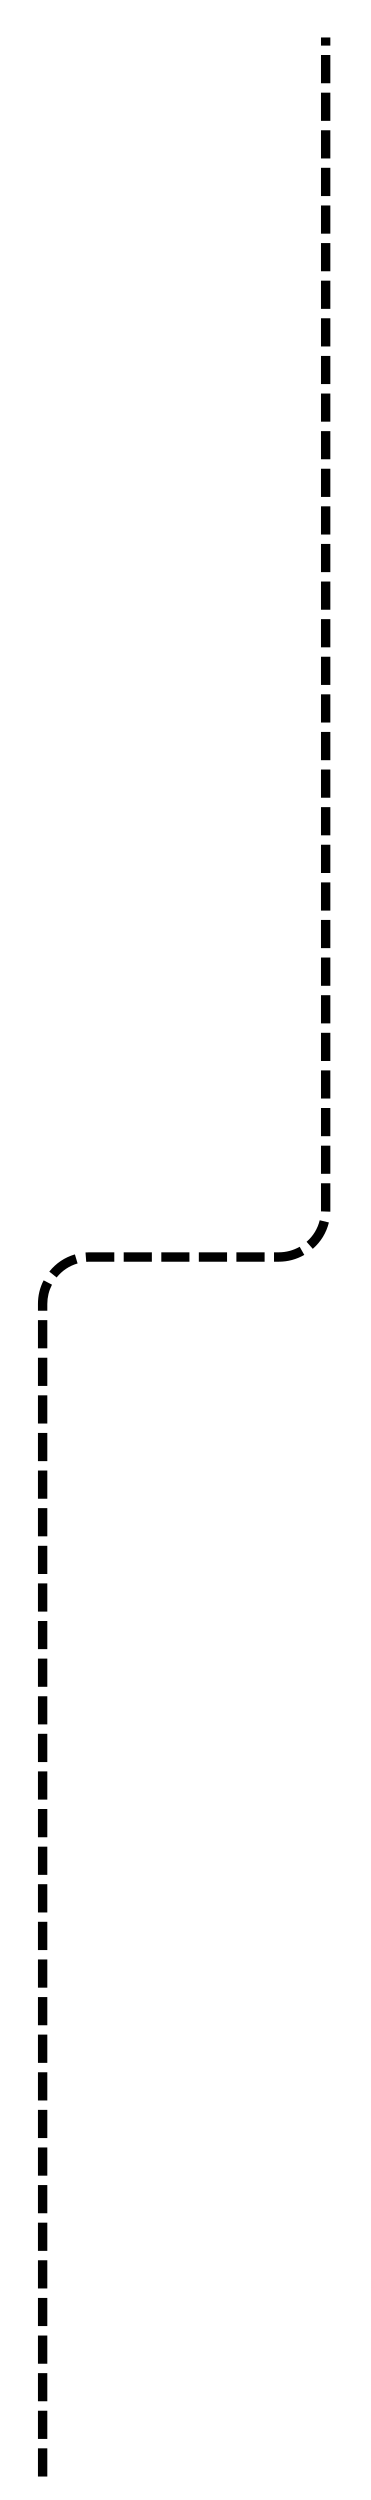
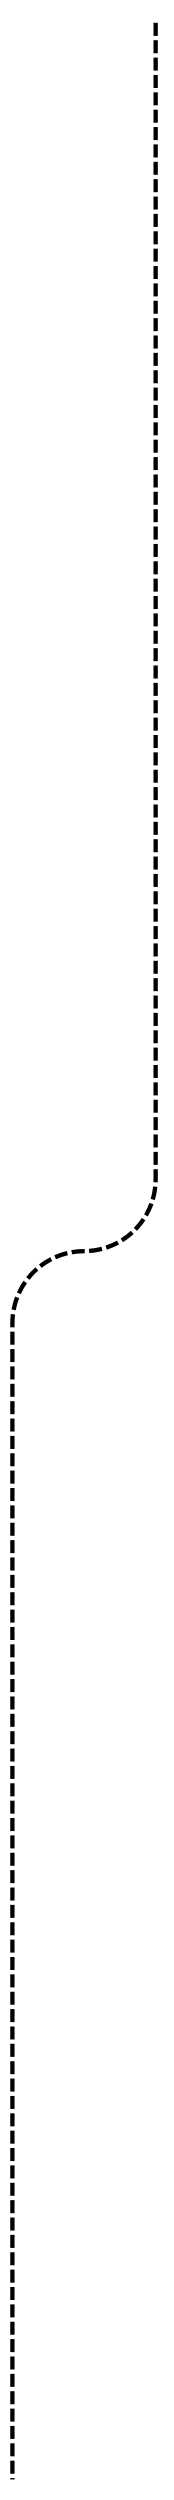
- <svg xmlns="http://www.w3.org/2000/svg" width="40" zoomAndPan="magnify" viewBox="0 0 30 202.5" height="270" preserveAspectRatio="xMidYMid meet" version="1.0">
-   <defs>
-     <clipPath id="c47e385746">
-       <path d="M 0.035 0 L 29.961 0 L 29.961 202 L 0.035 202 Z M 0.035 0 " clip-rule="nonzero" />
-     </clipPath>
-     <clipPath id="e247974e78">
-       <path d="M 1.648 0 L 27.832 0 L 27.832 202 L 1.648 202 Z M 1.648 0 " clip-rule="nonzero" />
-     </clipPath>
-   </defs>
-   <g clip-path="url(#c47e385746)">
-     <path fill="none" d="M 0.035 0 L 29.965 0 L 29.965 209.484 L 0.035 209.484 Z M 0.035 0 " fill-opacity="1" fill-rule="nonzero" />
-     <path fill="none" d="M 0.035 0 L 29.965 0 L 29.965 202 L 0.035 202 Z M 0.035 0 " fill-opacity="1" fill-rule="nonzero" />
-     <path fill="none" d="M 0.035 0 L 29.965 0 L 29.965 202 L 0.035 202 Z M 0.035 0 " fill-opacity="1" fill-rule="nonzero" />
-   </g>
-   <g clip-path="url(#e247974e78)">
-     <rect x="-3" width="36" fill="none" y="-20.25" height="243" fill-opacity="1" />
-     <rect x="-3" width="36" fill="none" y="-20.25" height="243" fill-opacity="1" />
-     <rect x="-3" width="36" fill="none" y="-20.25" height="243" fill-opacity="1" />
-   </g>
-   <path fill="#000000" d="M 3.074 200.598 L 3.074 198.316 L 3.832 198.316 L 3.832 200.598 Z M 3.074 197.551 L 3.074 195.27 L 3.832 195.27 L 3.832 197.551 Z M 3.074 194.504 L 3.074 192.223 L 3.832 192.223 L 3.832 194.504 Z M 3.074 191.461 L 3.074 189.176 L 3.832 189.176 L 3.832 191.461 Z M 3.074 188.414 L 3.074 186.133 L 3.832 186.133 L 3.832 188.414 Z M 3.074 185.367 L 3.074 183.082 L 3.832 183.082 L 3.832 185.367 Z M 3.074 182.32 L 3.074 180.035 L 3.832 180.035 L 3.832 182.32 Z M 3.074 179.277 L 3.074 176.988 L 3.832 176.988 L 3.832 179.277 Z M 3.074 176.23 L 3.074 173.945 L 3.832 173.945 L 3.832 176.23 Z M 3.074 173.184 L 3.074 170.898 L 3.832 170.898 L 3.832 173.184 Z M 3.074 170.137 L 3.074 167.852 L 3.832 167.852 L 3.832 170.137 Z M 3.074 167.094 L 3.074 164.805 L 3.832 164.805 L 3.832 167.094 Z M 3.074 164.047 L 3.074 161.762 L 3.832 161.762 L 3.832 164.047 Z M 3.074 161 L 3.074 158.715 L 3.832 158.715 L 3.832 161 Z M 3.074 157.953 L 3.074 155.668 L 3.832 155.668 L 3.832 157.953 Z M 3.074 154.91 L 3.074 152.621 L 3.832 152.621 L 3.832 154.91 Z M 3.074 151.863 L 3.074 149.578 L 3.832 149.578 L 3.832 151.863 Z M 3.074 148.816 L 3.074 146.531 L 3.832 146.531 L 3.832 148.816 Z M 3.074 145.77 L 3.074 143.484 L 3.832 143.484 L 3.832 145.77 Z M 3.074 142.727 L 3.074 140.438 L 3.832 140.438 L 3.832 142.727 Z M 3.074 139.676 L 3.074 137.395 L 3.832 137.395 L 3.832 139.676 Z M 3.074 136.629 L 3.074 134.348 L 3.832 134.348 L 3.832 136.629 Z M 3.074 133.582 L 3.074 131.301 L 3.832 131.301 L 3.832 133.582 Z M 3.074 130.539 L 3.074 128.254 L 3.832 128.254 L 3.832 130.539 Z M 3.074 127.492 L 3.074 125.211 L 3.832 125.211 L 3.832 127.492 Z M 3.074 124.445 L 3.074 122.16 L 3.832 122.16 L 3.832 124.445 Z M 3.074 121.398 L 3.074 119.113 L 3.832 119.113 L 3.832 121.398 Z M 3.074 118.352 L 3.074 116.066 L 3.832 116.066 L 3.832 118.352 Z M 3.074 115.309 L 3.074 113.023 L 3.832 113.023 L 3.832 115.309 Z M 3.074 112.262 L 3.074 109.977 L 3.832 109.977 L 3.832 112.262 Z M 3.074 109.215 L 3.074 106.93 L 3.832 106.93 L 3.832 109.215 Z M 3.074 106.168 L 3.074 105.625 C 3.074 104.949 3.223 104.309 3.535 103.707 L 4.211 104.059 C 3.961 104.547 3.832 105.07 3.832 105.625 L 3.832 106.168 Z M 3.992 103 C 4.543 102.316 5.234 101.852 6.066 101.605 L 6.285 102.34 C 5.602 102.539 5.035 102.922 4.586 103.477 Z M 6.926 101.449 C 7.035 101.441 7.148 101.438 7.254 101.438 L 9.258 101.438 L 9.258 102.199 L 7.254 102.199 C 7.168 102.199 7.074 102.203 6.984 102.207 Z M 10.02 101.438 L 12.301 101.438 L 12.301 102.199 L 10.02 102.199 Z M 13.066 101.438 L 15.344 101.438 L 15.344 102.199 L 13.066 102.199 Z M 16.105 101.438 L 18.391 101.438 L 18.391 102.199 L 16.105 102.199 Z M 19.148 101.438 L 21.434 101.438 L 21.434 102.199 L 19.148 102.199 Z M 22.195 101.438 L 22.578 101.438 C 23.18 101.438 23.75 101.285 24.273 100.988 L 24.648 101.648 C 24.008 102.012 23.316 102.199 22.578 102.199 L 22.195 102.199 Z M 24.832 100.586 C 25.375 100.113 25.727 99.527 25.898 98.84 L 26.641 99.02 C 26.43 99.867 25.996 100.578 25.336 101.156 Z M 26 98.121 C 26 98.082 26 98.047 26 98.008 L 26 95.844 L 26.758 95.844 L 26.758 98.008 C 26.758 98.055 26.758 98.102 26.758 98.148 Z M 26 95.078 L 26 92.797 L 26.758 92.797 L 26.758 95.078 Z M 26 92.031 L 26 89.75 L 26.758 89.75 L 26.758 92.031 Z M 26 88.984 L 26 86.703 L 26.758 86.703 L 26.758 88.984 Z M 26 85.941 L 26 83.656 L 26.758 83.656 L 26.758 85.941 Z M 26 82.895 L 26 80.609 L 26.758 80.609 L 26.758 82.895 Z M 26 79.848 L 26 77.562 L 26.758 77.562 L 26.758 79.848 Z M 26 76.801 L 26 74.516 L 26.758 74.516 L 26.758 76.801 Z M 26 73.758 L 26 71.473 L 26.758 71.473 L 26.758 73.758 Z M 26 70.711 L 26 68.426 L 26.758 68.426 L 26.758 70.711 Z M 26 67.664 L 26 65.379 L 26.758 65.379 L 26.758 67.664 Z M 26 64.617 L 26 62.332 L 26.758 62.332 L 26.758 64.617 Z M 26 61.574 L 26 59.289 L 26.758 59.289 L 26.758 61.574 Z M 26 58.527 L 26 56.242 L 26.758 56.242 L 26.758 58.527 Z M 26 55.48 L 26 53.195 L 26.758 53.195 L 26.758 55.48 Z M 26 52.434 L 26 50.148 L 26.758 50.148 L 26.758 52.434 Z M 26 49.391 L 26 47.105 L 26.758 47.105 L 26.758 49.391 Z M 26 46.344 L 26 44.059 L 26.758 44.059 L 26.758 46.344 Z M 26 43.297 L 26 41.012 L 26.758 41.012 L 26.758 43.297 Z M 26 40.25 L 26 37.965 L 26.758 37.965 L 26.758 40.25 Z M 26 37.203 L 26 34.922 L 26.758 34.922 L 26.758 37.203 Z M 26 34.156 L 26 31.875 L 26.758 31.875 L 26.758 34.156 Z M 26 31.109 L 26 28.828 L 26.758 28.828 L 26.758 31.109 Z M 26 28.062 L 26 25.781 L 26.758 25.781 L 26.758 28.062 Z M 26 25.02 L 26 22.734 L 26.758 22.734 L 26.758 25.02 Z M 26 21.973 L 26 19.688 L 26.758 19.688 L 26.758 21.973 Z M 26 18.926 L 26 16.641 L 26.758 16.641 L 26.758 18.926 Z M 26 15.879 L 26 13.594 L 26.758 13.594 L 26.758 15.879 Z M 26 12.836 L 26 10.551 L 26.758 10.551 L 26.758 12.836 Z M 26 9.789 L 26 7.504 L 26.758 7.504 L 26.758 9.789 Z M 26 6.742 L 26 4.457 L 26.758 4.457 L 26.758 6.742 Z M 26 3.695 L 26 3.035 L 26.758 3.035 L 26.758 3.695 Z M 26 3.695 " fill-opacity="1" fill-rule="nonzero" />
+ <svg xmlns="http://www.w3.org/2000/svg" width="40" zoomAndPan="magnify" viewBox="0 0 30 432" height="576" preserveAspectRatio="xMidYMid meet" version="1.0">
+   <path fill="#000000" d="M 27.27 3.945 L 27.27 6.195 L 26.523 6.195 L 26.523 3.945 Z M 27.27 6.949 L 27.27 9.199 L 26.523 9.199 L 26.523 6.949 Z M 27.27 9.949 L 27.27 12.199 L 26.523 12.199 L 26.523 9.949 Z M 27.27 12.949 L 27.27 15.203 L 26.523 15.203 L 26.523 12.949 Z M 27.27 15.953 L 27.27 18.203 L 26.523 18.203 L 26.523 15.953 Z M 27.27 18.953 L 27.27 21.203 L 26.523 21.203 L 26.523 18.953 Z M 27.27 21.953 L 27.27 24.207 L 26.523 24.207 L 26.523 21.953 Z M 27.27 24.957 L 27.27 27.207 L 26.523 27.207 L 26.523 24.957 Z M 27.27 27.957 L 27.27 30.207 L 26.523 30.207 L 26.523 27.957 Z M 27.27 30.957 L 27.27 33.211 L 26.523 33.211 L 26.523 30.957 Z M 27.27 33.961 L 27.27 36.211 L 26.523 36.211 L 26.523 33.961 Z M 27.27 36.961 L 27.27 39.211 L 26.523 39.211 L 26.523 36.961 Z M 27.27 39.961 L 27.27 42.215 L 26.523 42.215 L 26.523 39.961 Z M 27.27 42.965 L 27.27 45.215 L 26.523 45.215 L 26.523 42.965 Z M 27.27 45.965 L 27.27 48.215 L 26.523 48.215 L 26.523 45.965 Z M 27.27 48.969 L 27.27 51.219 L 26.523 51.219 L 26.523 48.969 Z M 27.27 51.969 L 27.27 54.219 L 26.523 54.219 L 26.523 51.969 Z M 27.27 54.969 L 27.27 57.223 L 26.523 57.223 L 26.523 54.969 Z M 27.27 57.973 L 27.27 60.223 L 26.523 60.223 L 26.523 57.973 Z M 27.27 60.973 L 27.27 63.223 L 26.523 63.223 L 26.523 60.973 Z M 27.27 63.973 L 27.27 66.227 L 26.523 66.227 L 26.523 63.973 Z M 27.27 66.977 L 27.27 69.227 L 26.523 69.227 L 26.523 66.977 Z M 27.27 69.977 L 27.27 72.227 L 26.523 72.227 L 26.523 69.977 Z M 27.27 72.977 L 27.27 75.23 L 26.523 75.23 L 26.523 72.977 Z M 27.27 75.98 L 27.27 78.23 L 26.523 78.23 L 26.523 75.98 Z M 27.27 78.98 L 27.27 81.23 L 26.523 81.23 L 26.523 78.98 Z M 27.27 81.984 L 27.27 84.234 L 26.523 84.234 L 26.523 81.984 Z M 27.27 84.984 L 27.27 87.234 L 26.523 87.234 L 26.523 84.984 Z M 27.27 87.984 L 27.27 90.238 L 26.523 90.238 L 26.523 87.984 Z M 27.27 90.988 L 27.27 93.238 L 26.523 93.238 L 26.523 90.988 Z M 27.27 93.988 L 27.27 96.238 L 26.523 96.238 L 26.523 93.988 Z M 27.27 96.988 L 27.27 99.242 L 26.523 99.242 L 26.523 96.988 Z M 27.27 99.992 L 27.27 102.242 L 26.523 102.242 L 26.523 99.992 Z M 27.27 102.992 L 27.27 105.242 L 26.523 105.242 L 26.523 102.992 Z M 27.27 105.992 L 27.27 108.246 L 26.523 108.246 L 26.523 105.992 Z M 27.27 108.996 L 27.27 111.246 L 26.523 111.246 L 26.523 108.996 Z M 27.27 111.996 L 27.27 114.246 L 26.523 114.246 L 26.523 111.996 Z M 27.27 114.996 L 27.27 117.25 L 26.523 117.25 L 26.523 114.996 Z M 27.27 118 L 27.27 120.25 L 26.523 120.25 L 26.523 118 Z M 27.27 121 L 27.27 123.25 L 26.523 123.25 L 26.523 121 Z M 27.27 124.004 L 27.27 126.254 L 26.523 126.254 L 26.523 124.004 Z M 27.27 127.004 L 27.27 129.254 L 26.523 129.254 L 26.523 127.004 Z M 27.27 130.004 L 27.27 132.258 L 26.523 132.258 L 26.523 130.004 Z M 27.27 133.008 L 27.27 135.258 L 26.523 135.258 L 26.523 133.008 Z M 27.27 136.008 L 27.27 138.258 L 26.523 138.258 L 26.523 136.008 Z M 27.27 139.008 L 27.27 141.262 L 26.523 141.262 L 26.523 139.008 Z M 27.27 142.012 L 27.27 144.262 L 26.523 144.262 L 26.523 142.012 Z M 27.27 145.012 L 27.27 147.262 L 26.523 147.262 L 26.523 145.012 Z M 27.27 148.012 L 27.27 150.266 L 26.523 150.266 L 26.523 148.012 Z M 27.27 151.016 L 27.27 153.266 L 26.523 153.266 L 26.523 151.016 Z M 27.27 154.016 L 27.27 156.266 L 26.523 156.266 L 26.523 154.016 Z M 27.27 157.02 L 27.27 159.27 L 26.523 159.27 L 26.523 157.02 Z M 27.27 160.02 L 27.27 162.27 L 26.523 162.27 L 26.523 160.02 Z M 27.27 163.02 L 27.27 165.273 L 26.523 165.273 L 26.523 163.02 Z M 27.27 166.023 L 27.27 168.273 L 26.523 168.273 L 26.523 166.023 Z M 27.27 169.023 L 27.27 171.273 L 26.523 171.273 L 26.523 169.023 Z M 27.27 172.023 L 27.27 174.277 L 26.523 174.277 L 26.523 172.023 Z M 27.27 175.027 L 27.27 177.277 L 26.523 177.277 L 26.523 175.027 Z M 27.27 178.027 L 27.27 180.277 L 26.523 180.277 L 26.523 178.027 Z M 27.27 181.027 L 27.27 183.281 L 26.523 183.281 L 26.523 181.027 Z M 27.27 184.031 L 27.27 186.281 L 26.523 186.281 L 26.523 184.031 Z M 27.27 187.031 L 27.27 189.281 L 26.523 189.281 L 26.523 187.031 Z M 27.27 190.035 L 27.27 192.285 L 26.523 192.285 L 26.523 190.035 Z M 27.27 193.035 L 27.27 195.285 L 26.523 195.285 L 26.523 193.035 Z M 27.27 196.035 L 27.27 198.285 L 26.523 198.285 L 26.523 196.035 Z M 27.27 199.039 L 27.27 201.289 L 26.523 201.289 L 26.523 199.039 Z M 27.27 202.039 L 27.27 203.762 C 27.27 203.949 27.266 204.133 27.258 204.316 L 26.512 204.281 C 26.52 204.109 26.523 203.938 26.523 203.762 L 26.523 202.039 Z M 27.199 205.094 C 27.121 205.871 26.969 206.633 26.75 207.379 L 26.035 207.168 C 26.242 206.465 26.383 205.746 26.457 205.02 Z M 26.512 208.113 C 26.25 208.844 25.922 209.543 25.535 210.215 L 24.891 209.836 C 25.254 209.207 25.562 208.547 25.809 207.859 Z M 25.125 210.871 C 24.691 211.523 24.207 212.129 23.66 212.691 L 23.125 212.168 C 23.637 211.641 24.098 211.07 24.504 210.457 Z M 23.098 213.238 C 22.523 213.766 21.906 214.234 21.242 214.645 L 20.852 214.008 C 21.473 213.621 22.055 213.18 22.598 212.684 Z M 20.578 215.035 C 19.898 215.402 19.191 215.707 18.457 215.945 L 18.227 215.234 C 18.918 215.008 19.582 214.723 20.223 214.375 Z M 17.715 216.164 C 16.965 216.359 16.199 216.484 15.426 216.539 L 15.371 215.793 C 16.102 215.738 16.82 215.621 17.531 215.438 Z M 14.645 216.57 L 14.52 216.574 C 13.824 216.574 13.133 216.633 12.449 216.754 L 12.32 216.016 C 13.047 215.887 13.781 215.824 14.516 215.824 L 14.641 215.82 Z M 11.734 216.902 C 11.027 217.07 10.344 217.301 9.676 217.598 L 9.375 216.91 C 10.082 216.598 10.812 216.352 11.562 216.172 Z M 9.023 217.91 C 8.375 218.246 7.762 218.637 7.184 219.086 L 6.727 218.492 C 7.34 218.016 7.992 217.602 8.68 217.242 Z M 6.617 219.555 C 6.418 219.73 6.223 219.914 6.031 220.105 C 5.699 220.438 5.391 220.789 5.102 221.156 L 4.516 220.691 C 4.82 220.301 5.152 219.926 5.504 219.574 C 5.703 219.371 5.914 219.176 6.125 218.988 Z M 4.664 221.746 C 4.25 222.344 3.891 222.977 3.59 223.645 L 2.91 223.332 C 3.23 222.625 3.609 221.953 4.051 221.316 Z M 3.312 224.316 C 3.051 225 2.852 225.699 2.719 226.418 L 1.984 226.281 C 2.129 225.516 2.336 224.773 2.613 224.047 Z M 2.605 227.141 C 2.547 227.637 2.516 228.133 2.516 228.633 L 2.516 229.363 L 1.77 229.363 L 1.77 228.633 C 1.77 228.102 1.801 227.574 1.867 227.051 Z M 2.516 230.113 L 2.516 232.367 L 1.77 232.367 L 1.77 230.113 Z M 2.516 233.117 L 2.516 235.367 L 1.77 235.367 L 1.77 233.117 Z M 2.516 236.117 L 2.516 238.367 L 1.77 238.367 L 1.77 236.117 Z M 2.516 239.117 L 2.516 241.371 L 1.77 241.371 L 1.77 239.117 Z M 2.516 242.121 L 2.516 244.371 L 1.77 244.371 L 1.77 242.121 Z M 2.516 245.121 L 2.516 247.371 L 1.77 247.371 L 1.77 245.121 Z M 2.516 248.121 L 2.516 250.375 L 1.77 250.375 L 1.77 248.121 Z M 2.516 251.125 L 2.516 253.375 L 1.77 253.375 L 1.77 251.125 Z M 2.516 254.125 L 2.516 256.375 L 1.77 256.375 L 1.77 254.125 Z M 2.516 257.129 L 2.516 259.379 L 1.77 259.379 L 1.77 257.129 Z M 2.516 260.129 L 2.516 262.379 L 1.77 262.379 L 1.77 260.129 Z M 2.516 263.129 L 2.516 265.383 L 1.77 265.383 L 1.77 263.129 Z M 2.516 266.133 L 2.516 268.383 L 1.77 268.383 L 1.77 266.133 Z M 2.516 269.133 L 2.516 271.383 L 1.77 271.383 L 1.77 269.133 Z M 2.516 272.133 L 2.516 274.387 L 1.77 274.387 L 1.77 272.133 Z M 2.516 275.137 L 2.516 277.387 L 1.77 277.387 L 1.77 275.137 Z M 2.516 278.137 L 2.516 280.387 L 1.77 280.387 L 1.77 278.137 Z M 2.516 281.137 L 2.516 283.391 L 1.77 283.391 L 1.77 281.137 Z M 2.516 284.141 L 2.516 286.391 L 1.77 286.391 L 1.77 284.141 Z M 2.516 287.141 L 2.516 289.391 L 1.77 289.391 L 1.77 287.141 Z M 2.516 290.145 L 2.516 292.395 L 1.77 292.395 L 1.77 290.145 Z M 2.516 293.145 L 2.516 295.395 L 1.77 295.395 L 1.77 293.145 Z M 2.516 296.145 L 2.516 298.398 L 1.77 298.398 L 1.77 296.145 Z M 2.516 299.148 L 2.516 301.398 L 1.77 301.398 L 1.77 299.148 Z M 2.516 302.148 L 2.516 304.398 L 1.77 304.398 L 1.77 302.148 Z M 2.516 305.148 L 2.516 307.402 L 1.77 307.402 L 1.77 305.148 Z M 2.516 308.152 L 2.516 310.402 L 1.77 310.402 L 1.77 308.152 Z M 2.516 311.152 L 2.516 313.402 L 1.77 313.402 L 1.77 311.152 Z M 2.516 314.152 L 2.516 316.406 L 1.77 316.406 L 1.77 314.152 Z M 2.516 317.156 L 2.516 319.406 L 1.77 319.406 L 1.77 317.156 Z M 2.516 320.156 L 2.516 322.406 L 1.77 322.406 L 1.77 320.156 Z M 2.516 323.156 L 2.516 325.41 L 1.77 325.41 L 1.77 323.156 Z M 2.516 326.16 L 2.516 328.41 L 1.77 328.41 L 1.77 326.16 Z M 2.516 329.16 L 2.516 331.41 L 1.77 331.41 L 1.77 329.16 Z M 2.516 332.164 L 2.516 334.414 L 1.77 334.414 L 1.77 332.164 Z M 2.516 335.164 L 2.516 337.414 L 1.77 337.414 L 1.77 335.164 Z M 2.516 338.164 L 2.516 340.418 L 1.77 340.418 L 1.77 338.164 Z M 2.516 341.168 L 2.516 343.418 L 1.77 343.418 L 1.77 341.168 Z M 2.516 344.168 L 2.516 346.418 L 1.77 346.418 L 1.77 344.168 Z M 2.516 347.168 L 2.516 349.422 L 1.77 349.422 L 1.77 347.168 Z M 2.516 350.172 L 2.516 352.422 L 1.77 352.422 L 1.77 350.172 Z M 2.516 353.172 L 2.516 355.422 L 1.77 355.422 L 1.77 353.172 Z M 2.516 356.172 L 2.516 358.426 L 1.77 358.426 L 1.77 356.172 Z M 2.516 359.176 L 2.516 361.426 L 1.77 361.426 L 1.77 359.176 Z M 2.516 362.176 L 2.516 364.426 L 1.77 364.426 L 1.77 362.176 Z M 2.516 365.18 L 2.516 367.43 L 1.77 367.43 L 1.77 365.18 Z M 2.516 368.18 L 2.516 370.43 L 1.77 370.43 L 1.77 368.18 Z M 2.516 371.18 L 2.516 373.434 L 1.77 373.434 L 1.77 371.18 Z M 2.516 374.184 L 2.516 376.434 L 1.77 376.434 L 1.77 374.184 Z M 2.516 377.184 L 2.516 379.434 L 1.77 379.434 L 1.77 377.184 Z M 2.516 380.184 L 2.516 382.438 L 1.77 382.438 L 1.77 380.184 Z M 2.516 383.188 L 2.516 385.438 L 1.77 385.438 L 1.77 383.188 Z M 2.516 386.188 L 2.516 388.438 L 1.77 388.438 L 1.77 386.188 Z M 2.516 389.188 L 2.516 391.441 L 1.77 391.441 L 1.77 389.188 Z M 2.516 392.191 L 2.516 394.441 L 1.77 394.441 L 1.77 392.191 Z M 2.516 395.191 L 2.516 397.441 L 1.77 397.441 L 1.77 395.191 Z M 2.516 398.195 L 2.516 400.445 L 1.77 400.445 L 1.77 398.195 Z M 2.516 401.195 L 2.516 403.445 L 1.77 403.445 L 1.77 401.195 Z M 2.516 404.195 L 2.516 406.445 L 1.77 406.445 L 1.77 404.195 Z M 2.516 407.199 L 2.516 409.449 L 1.77 409.449 L 1.77 407.199 Z M 2.516 410.199 L 2.516 412.449 L 1.77 412.449 L 1.77 410.199 Z M 2.516 413.199 L 2.516 415.453 L 1.77 415.453 L 1.77 413.199 Z M 2.516 416.203 L 2.516 418.453 L 1.77 418.453 L 1.77 416.203 Z M 2.516 419.203 L 2.516 421.453 L 1.77 421.453 L 1.77 419.203 Z M 2.516 422.203 L 2.516 424.457 L 1.77 424.457 L 1.77 422.203 Z M 2.516 425.207 L 2.516 427.457 L 1.77 427.457 L 1.77 425.207 Z M 2.516 428.207 L 2.516 428.449 L 1.77 428.449 L 1.77 428.207 Z M 2.516 428.207 " fill-opacity="1" fill-rule="nonzero" />
</svg>
